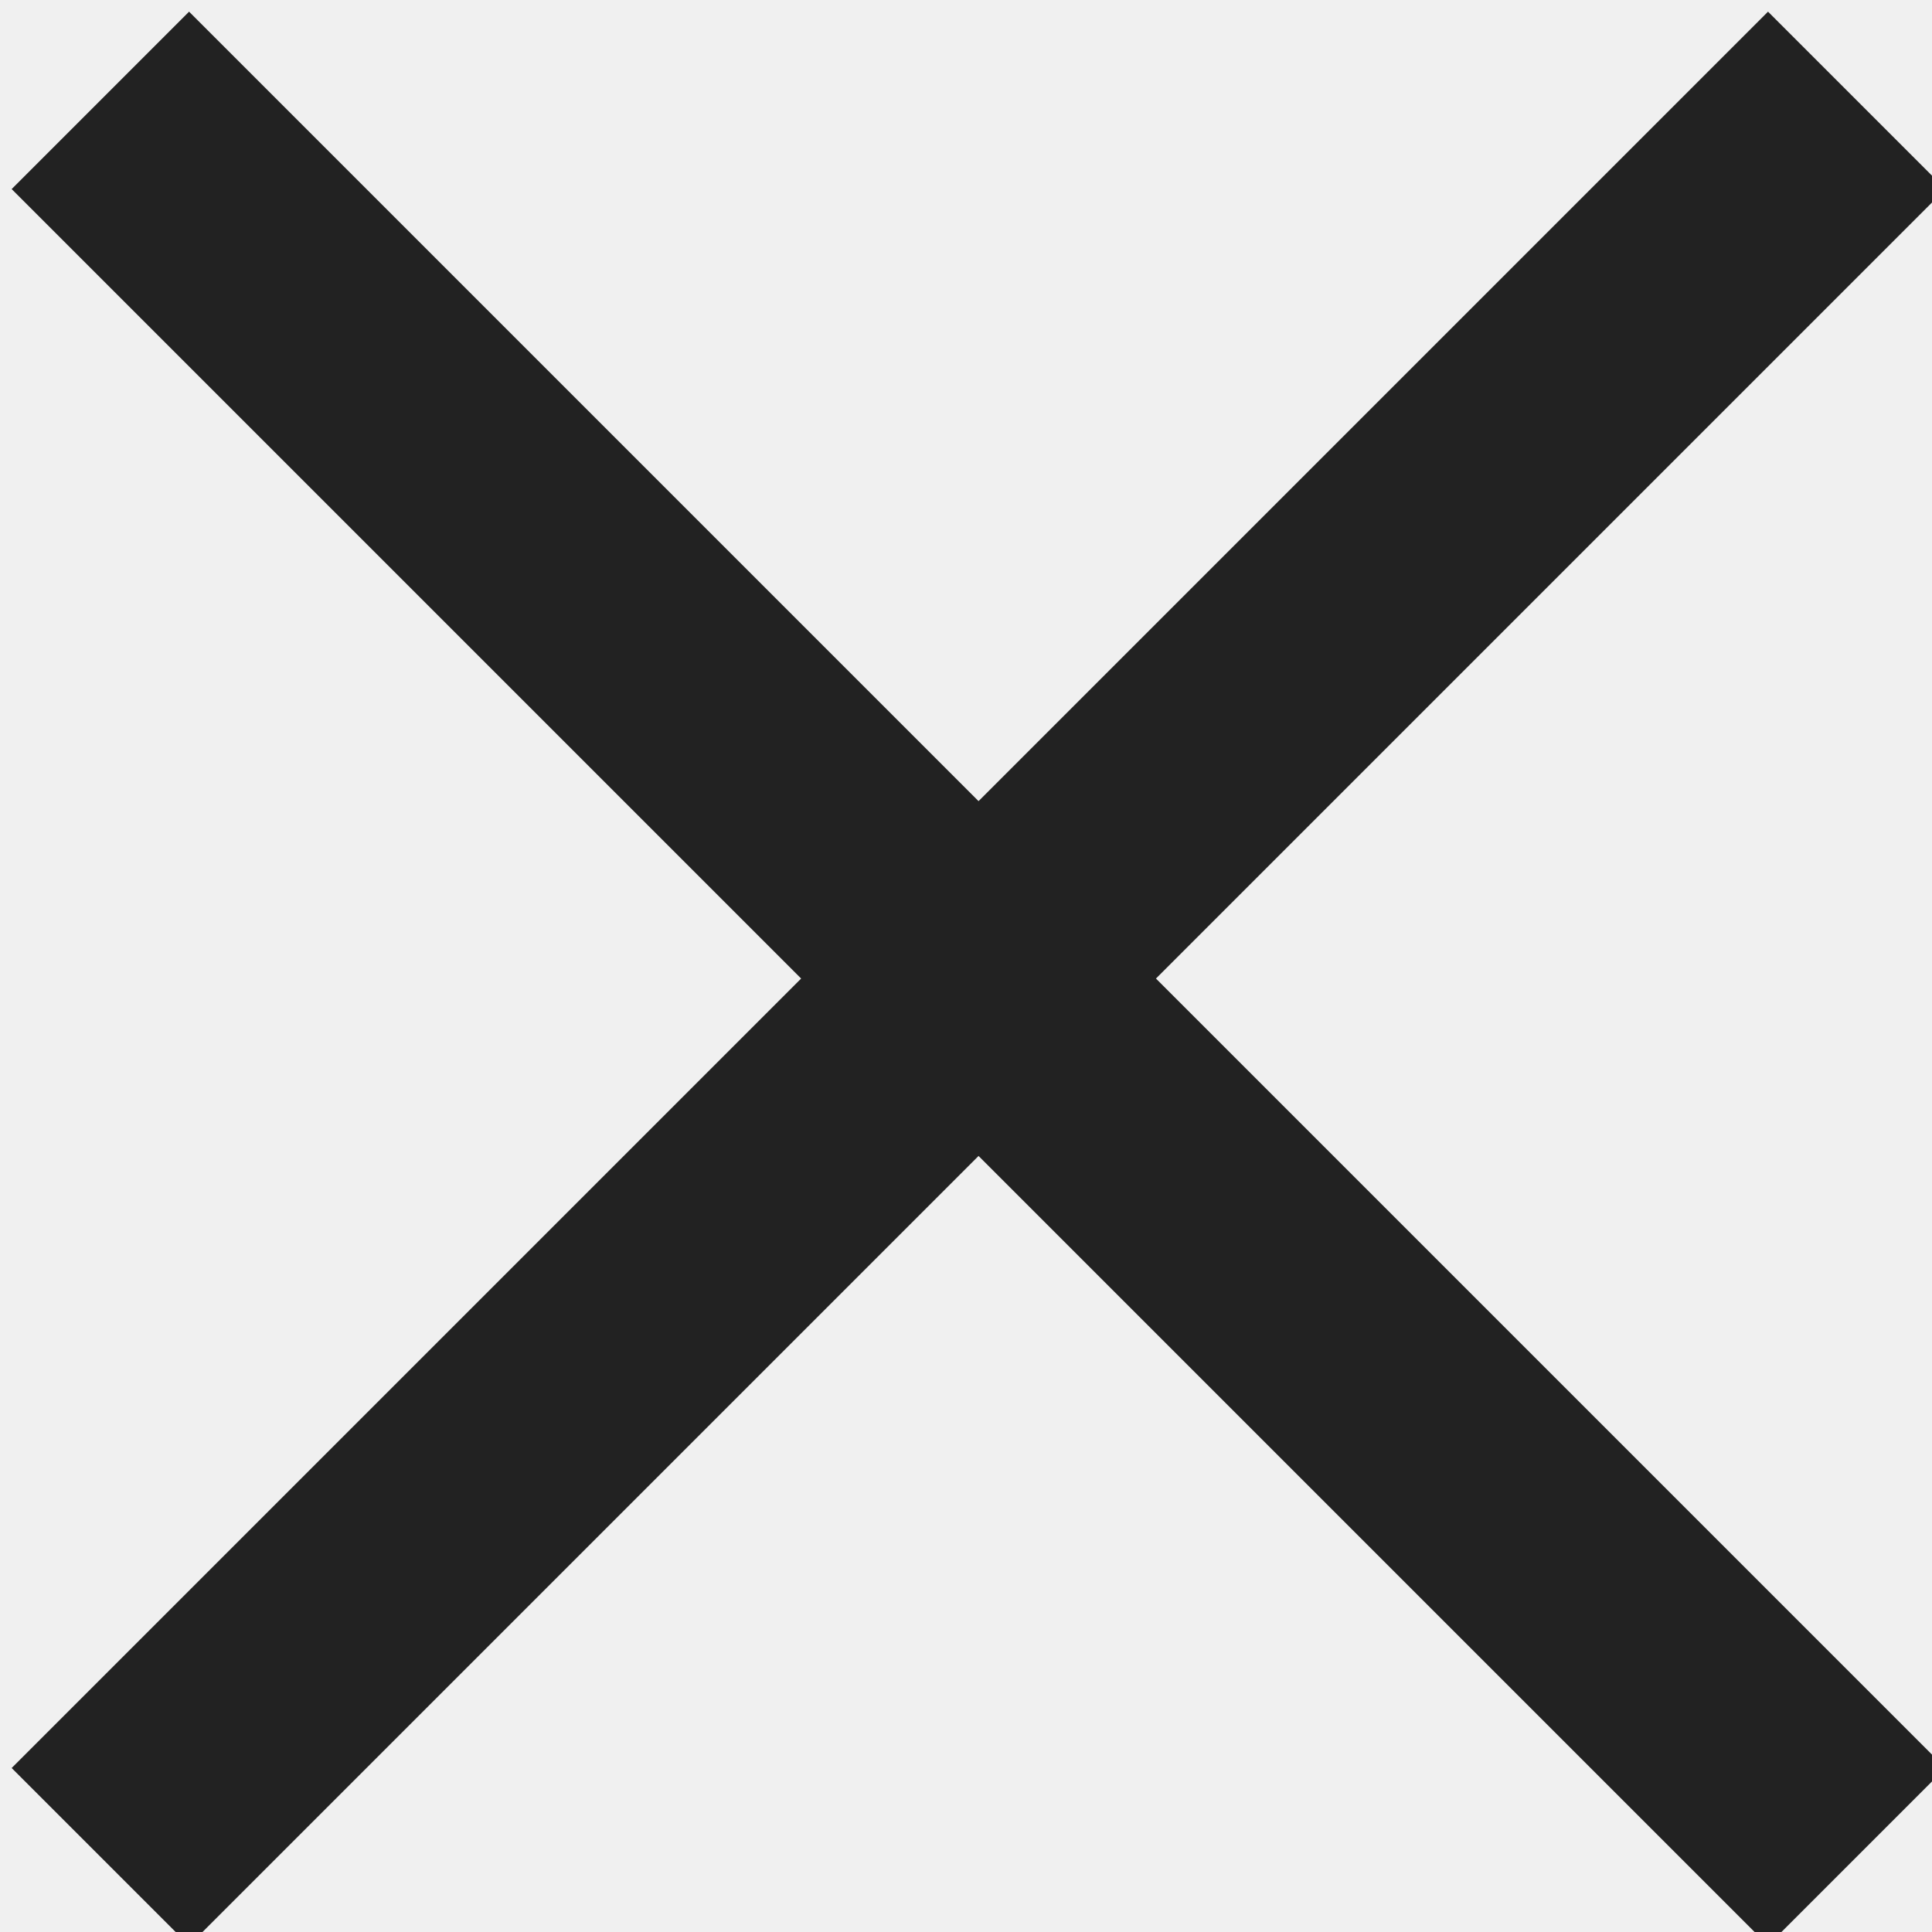
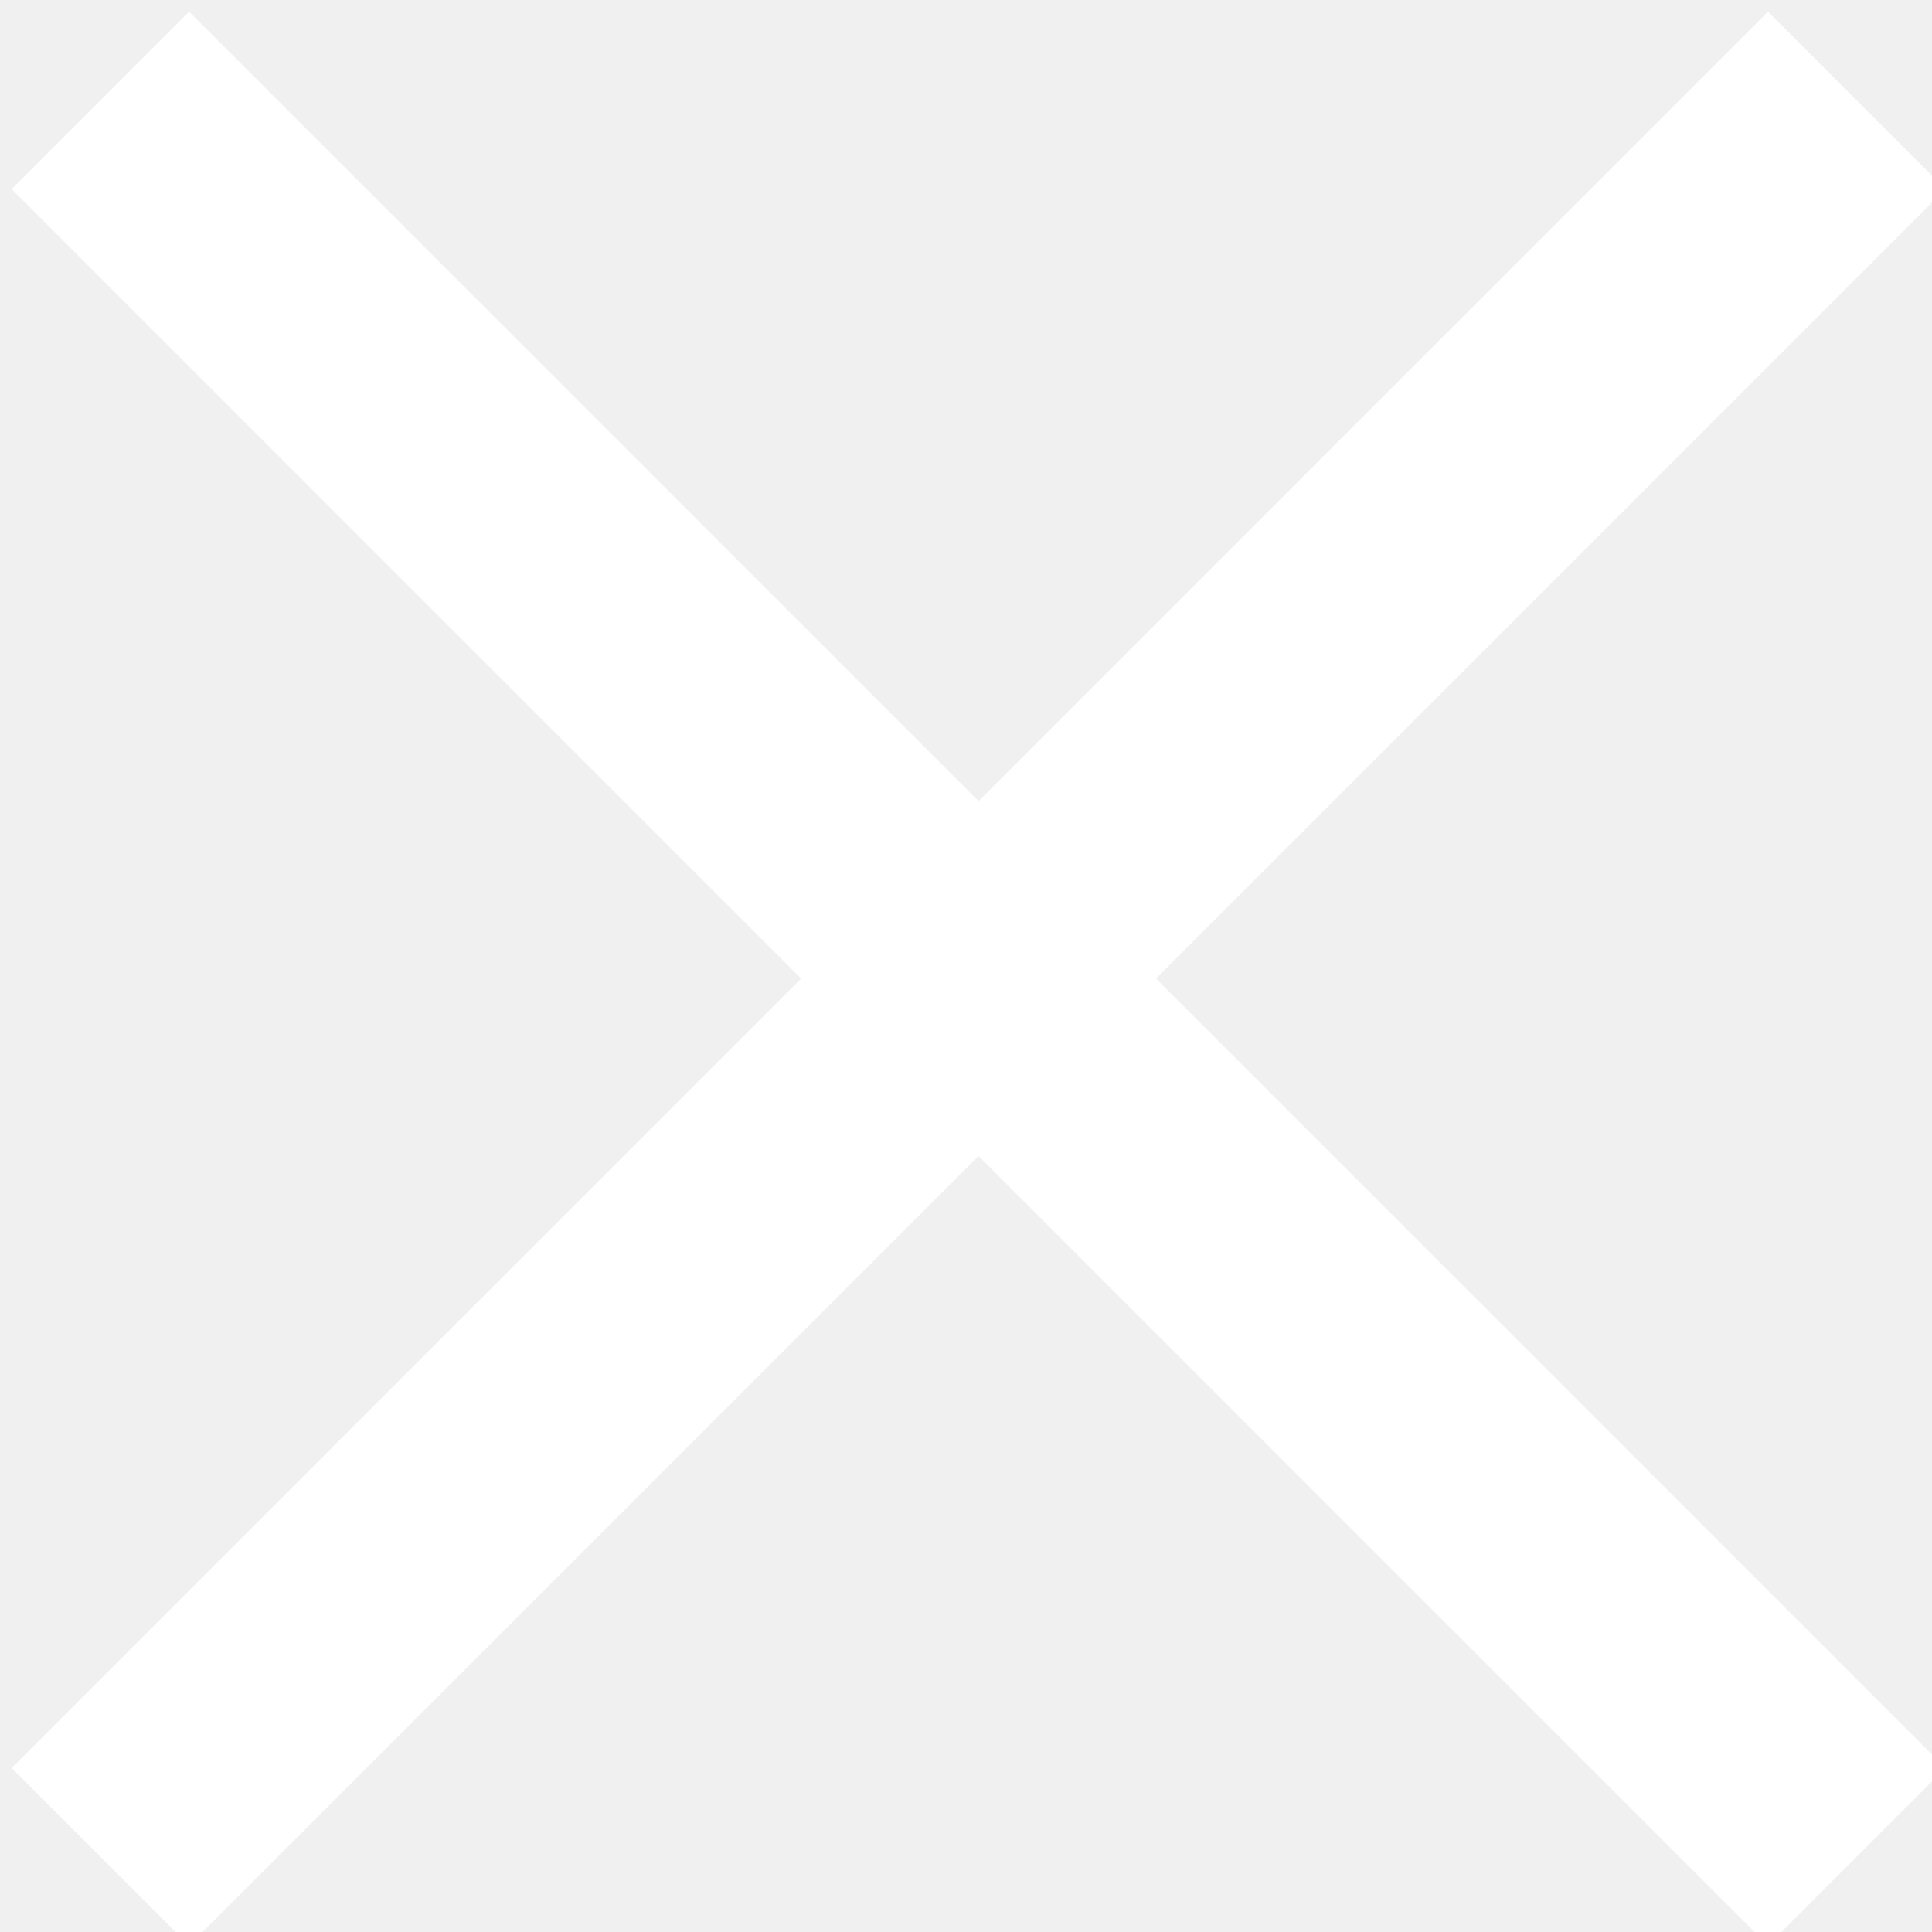
<svg xmlns="http://www.w3.org/2000/svg" version="1.1" id="Layer_1" x="0px" y="0px" viewBox="0 0 7.7 7.7" enable-background="new 0 0 7.7 7.7" xml:space="preserve">
  <g>
-     <line fill="#FFFFFF" stroke="#222222" stroke-miterlimit="10" x1="0.4" y1="0.4" x2="7.4" y2="7.4" />
-     <line fill="#FFFFFF" stroke="#222222" stroke-miterlimit="10" x1="7.4" y1="0.4" x2="0.4" y2="7.4" />
+     <line fill="#FFFFFF" stroke="#FFFFFF" stroke-miterlimit="10" x1="0.4" y1="0.4" x2="7.4" y2="7.4" />
+     <line fill="#FFFFFF" stroke="#FFFFFF" stroke-miterlimit="10" x1="7.4" y1="0.4" x2="0.4" y2="7.4" />
  </g>
</svg>
